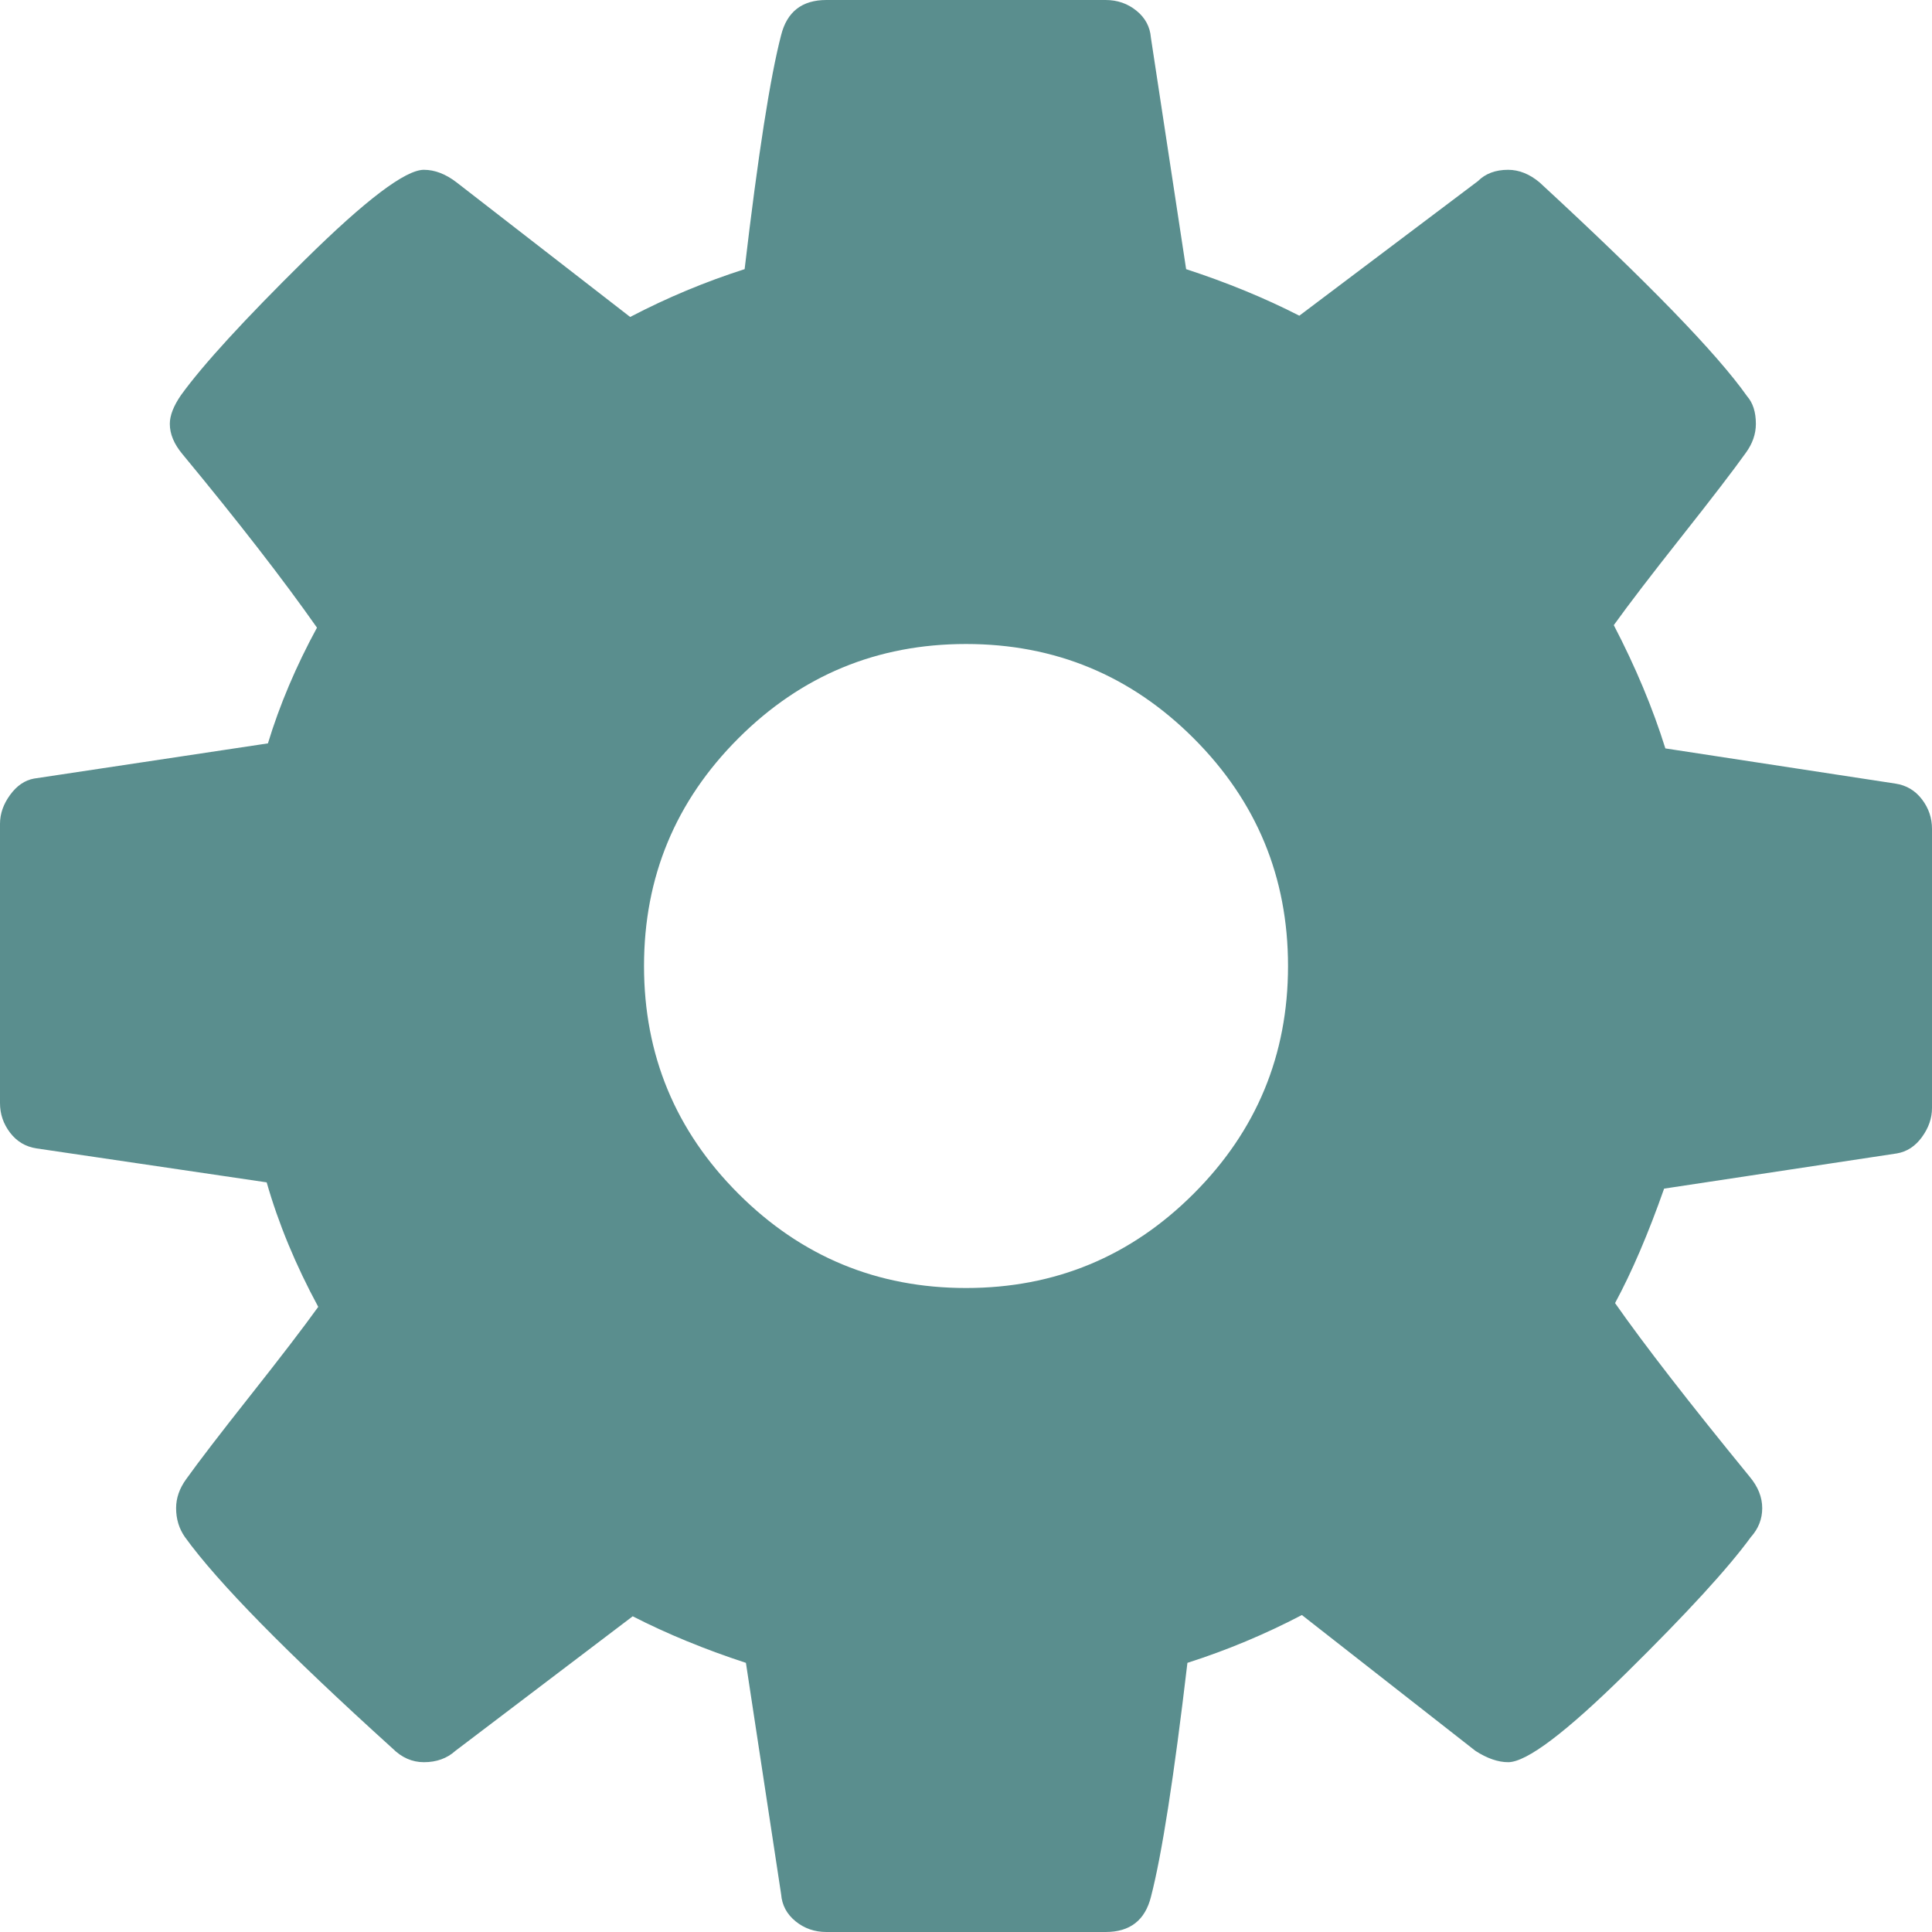
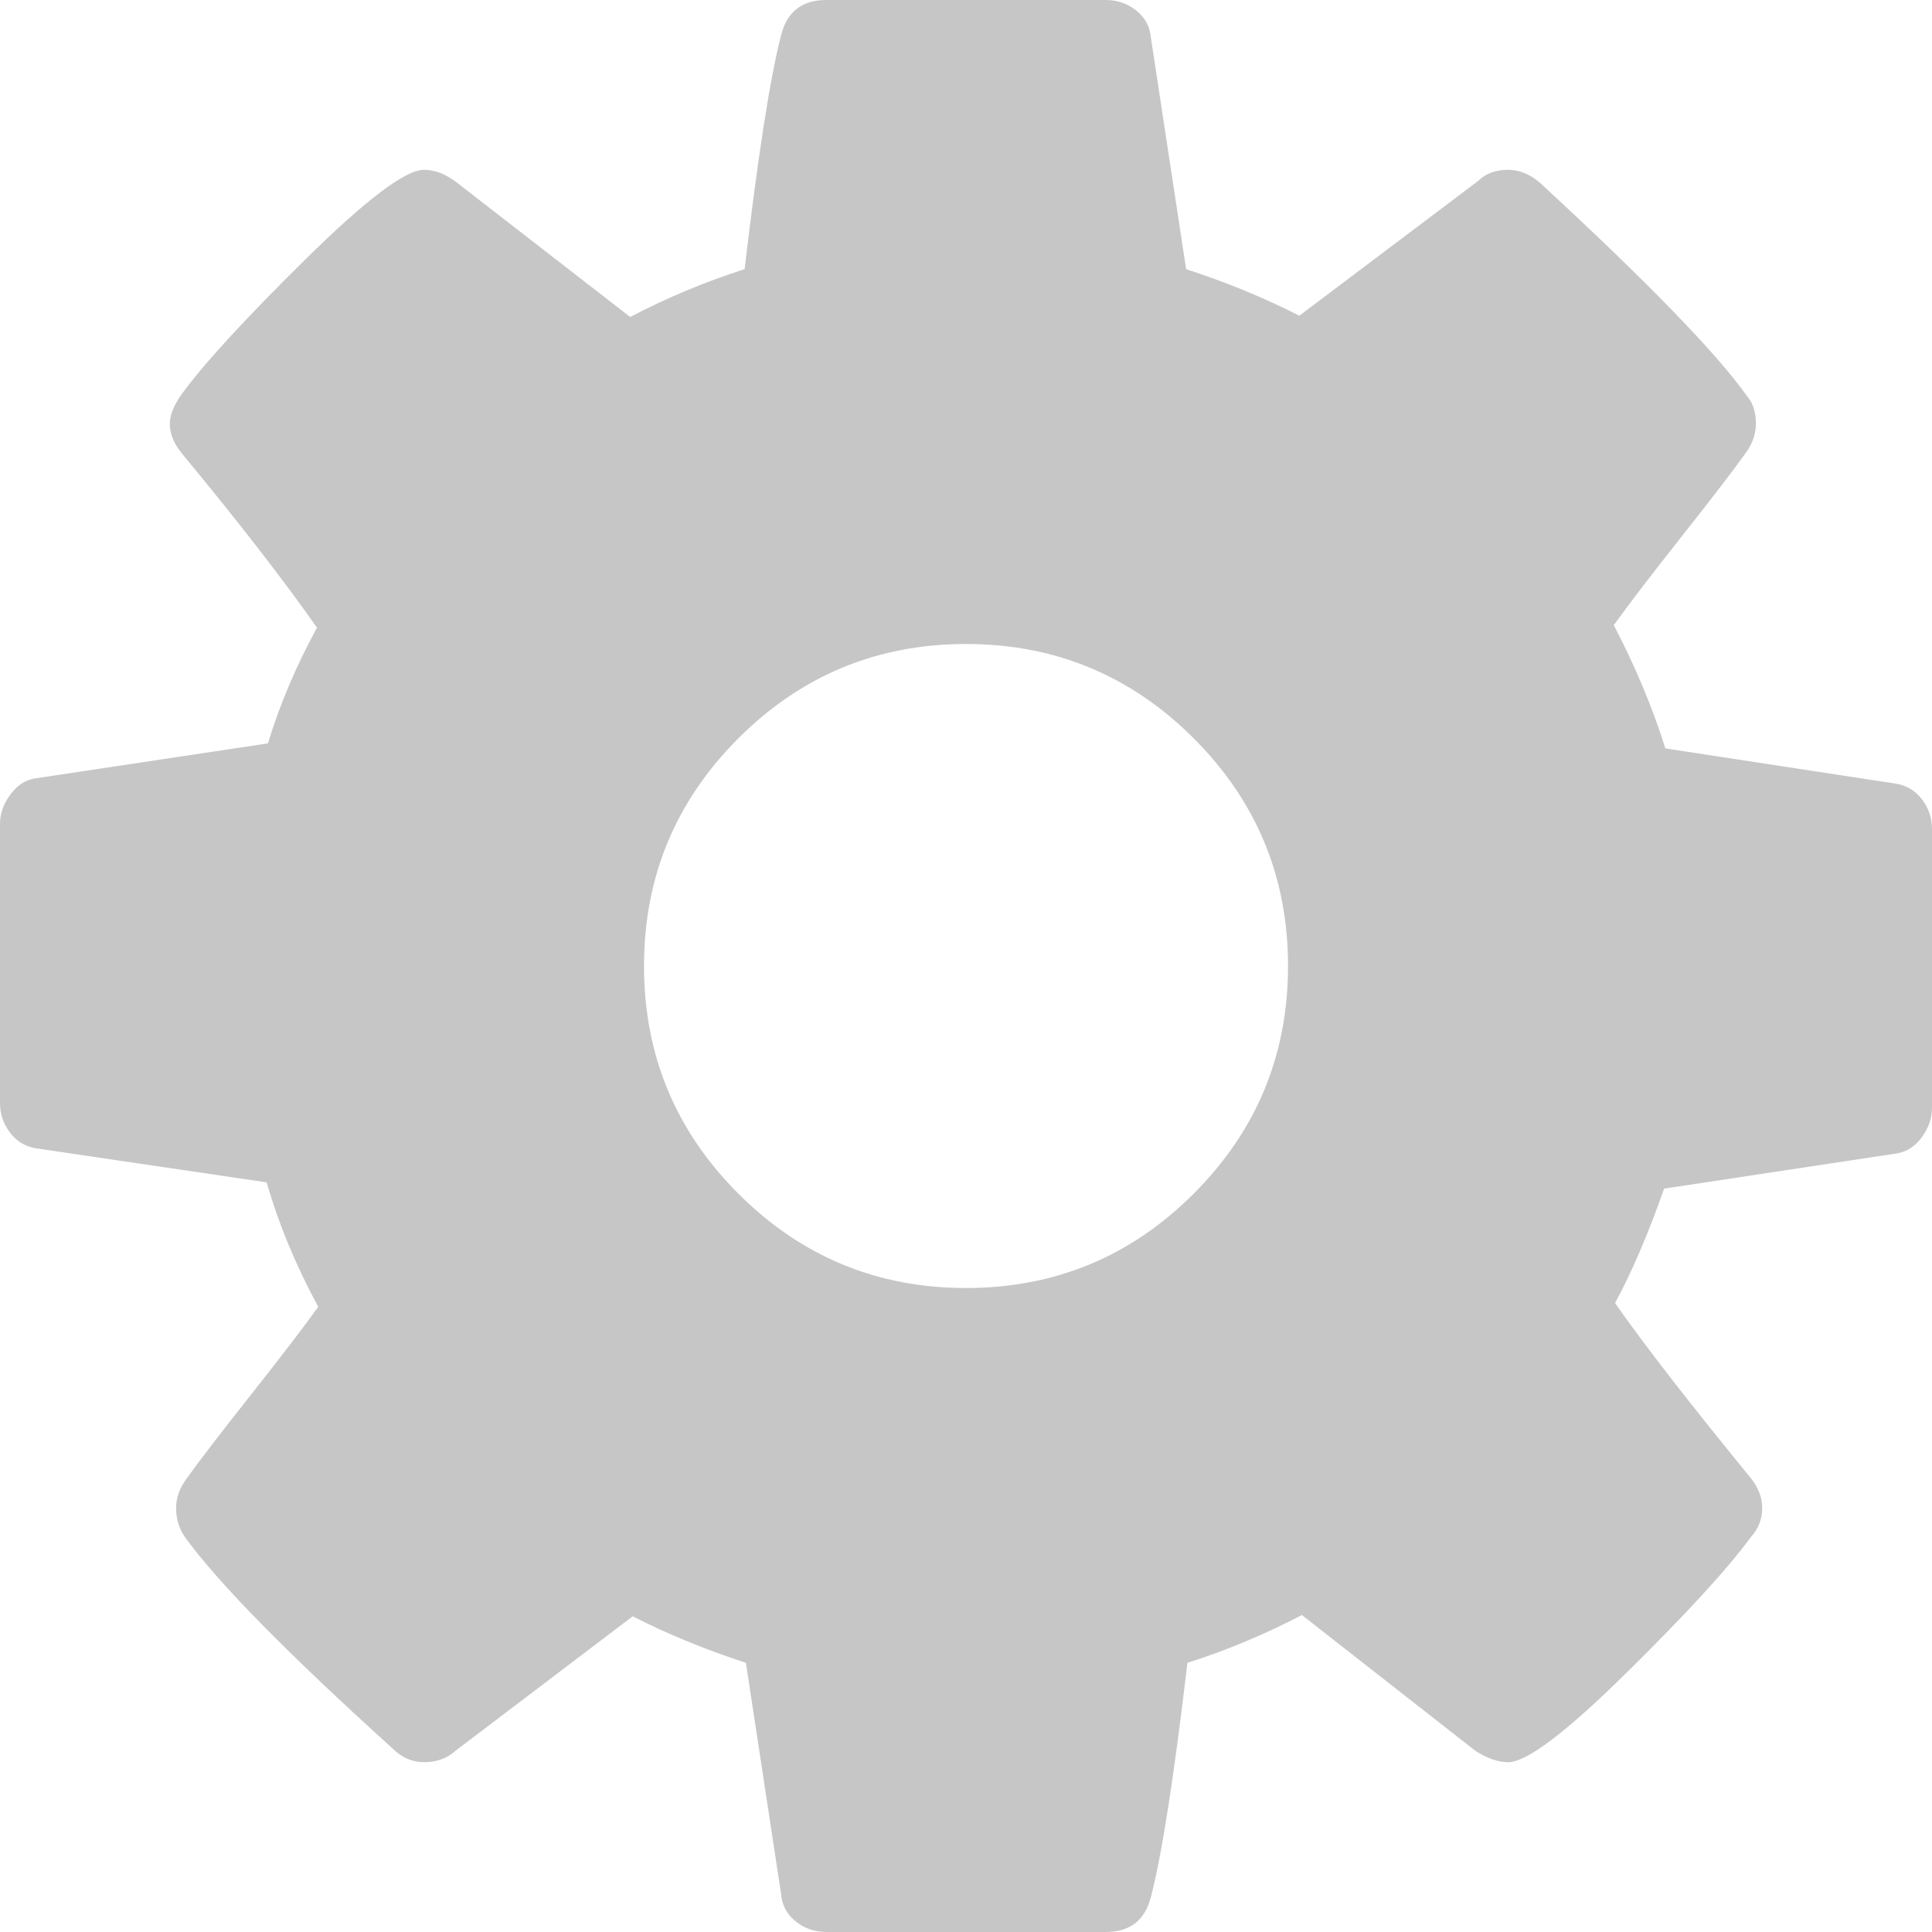
- <svg xmlns="http://www.w3.org/2000/svg" version="1.1" id="Capa_1" x="0px" y="0px" width="438.529px" height="438.529px" viewBox="0 0 438.529 438.529" style="fill:#5A8E8E; enable-background:new 0 0 438.529 438.529;" xml:space="preserve">
+ <svg xmlns="http://www.w3.org/2000/svg" version="1.1" id="Capa_1" x="0px" y="0px" width="438.529px" height="438.529px" viewBox="0 0 438.529 438.529" style="fill:#c6c6c6; enable-background:new 0 0 438.529 438.529;" xml:space="preserve">
  <g>
    <path d="M436.25,181.438c-1.529-2.002-3.524-3.193-5.995-3.571l-52.249-7.992c-2.854-9.137-6.756-18.461-11.704-27.98   c3.422-4.758,8.559-11.466,15.41-20.129c6.851-8.661,11.703-14.987,14.561-18.986c1.523-2.094,2.279-4.281,2.279-6.567   c0-2.663-0.66-4.755-1.998-6.28c-6.848-9.708-22.552-25.885-47.106-48.536c-2.275-1.903-4.661-2.854-7.132-2.854   c-2.857,0-5.14,0.855-6.854,2.567l-40.539,30.549c-7.806-3.999-16.371-7.52-25.693-10.565l-7.994-52.529   c-0.191-2.474-1.287-4.521-3.285-6.139C255.95,0.806,253.623,0,250.954,0h-63.38c-5.52,0-8.947,2.663-10.278,7.993   c-2.475,9.513-5.236,27.214-8.28,53.1c-8.947,2.86-17.607,6.476-25.981,10.853l-39.399-30.549   c-2.474-1.903-4.948-2.854-7.422-2.854c-4.187,0-13.179,6.804-26.979,20.413c-13.8,13.612-23.169,23.841-28.122,30.69   c-1.714,2.474-2.568,4.664-2.568,6.567c0,2.286,0.95,4.57,2.853,6.851c12.751,15.42,22.936,28.549,30.55,39.403   c-4.759,8.754-8.47,17.511-11.132,26.265l-53.105,7.992c-2.093,0.382-3.9,1.621-5.424,3.715C0.76,182.531,0,184.722,0,187.002   v63.383c0,2.478,0.76,4.709,2.284,6.708c1.524,1.998,3.521,3.195,5.996,3.572l52.25,7.71c2.663,9.325,6.564,18.743,11.704,28.257   c-3.424,4.761-8.563,11.468-15.415,20.129c-6.851,8.665-11.709,14.989-14.561,18.986c-1.525,2.102-2.285,4.285-2.285,6.57   c0,2.471,0.666,4.658,1.997,6.561c7.423,10.284,23.125,26.272,47.109,47.969c2.095,2.094,4.475,3.138,7.137,3.138   c2.857,0,5.236-0.852,7.138-2.563l40.259-30.553c7.808,3.997,16.371,7.519,25.697,10.568l7.993,52.529   c0.193,2.471,1.287,4.518,3.283,6.14c1.997,1.622,4.331,2.423,6.995,2.423h63.38c5.53,0,8.952-2.662,10.287-7.994   c2.471-9.514,5.229-27.213,8.274-53.098c8.946-2.858,17.607-6.476,25.981-10.855l39.402,30.84c2.663,1.712,5.141,2.563,7.42,2.563   c4.186,0,13.131-6.752,26.833-20.27c13.709-13.511,23.13-23.79,28.264-30.837c1.711-1.902,2.569-4.09,2.569-6.561   c0-2.478-0.947-4.862-2.857-7.139c-13.698-16.754-23.883-29.882-30.546-39.402c3.806-7.043,7.519-15.701,11.136-25.98l52.817-7.988   c2.279-0.383,4.189-1.622,5.708-3.716c1.523-2.098,2.279-4.288,2.279-6.571v-63.376   C438.533,185.671,437.777,183.438,436.25,181.438z M270.946,270.939c-14.271,14.277-31.497,21.416-51.676,21.416   c-20.177,0-37.401-7.139-51.678-21.416c-14.272-14.271-21.411-31.498-21.411-51.673c0-20.177,7.135-37.401,21.411-51.678   c14.277-14.272,31.504-21.411,51.678-21.411c20.179,0,37.406,7.139,51.676,21.411c14.274,14.277,21.413,31.501,21.413,51.678   C292.359,239.441,285.221,256.669,270.946,270.939z" />
  </g>
  <g>
</g>
  <g>
</g>
  <g>
</g>
  <g>
</g>
  <g>
</g>
  <g>
</g>
  <g>
</g>
  <g>
</g>
  <g>
</g>
  <g>
</g>
  <g>
</g>
  <g>
</g>
  <g>
</g>
  <g>
</g>
  <g>
</g>
</svg>
